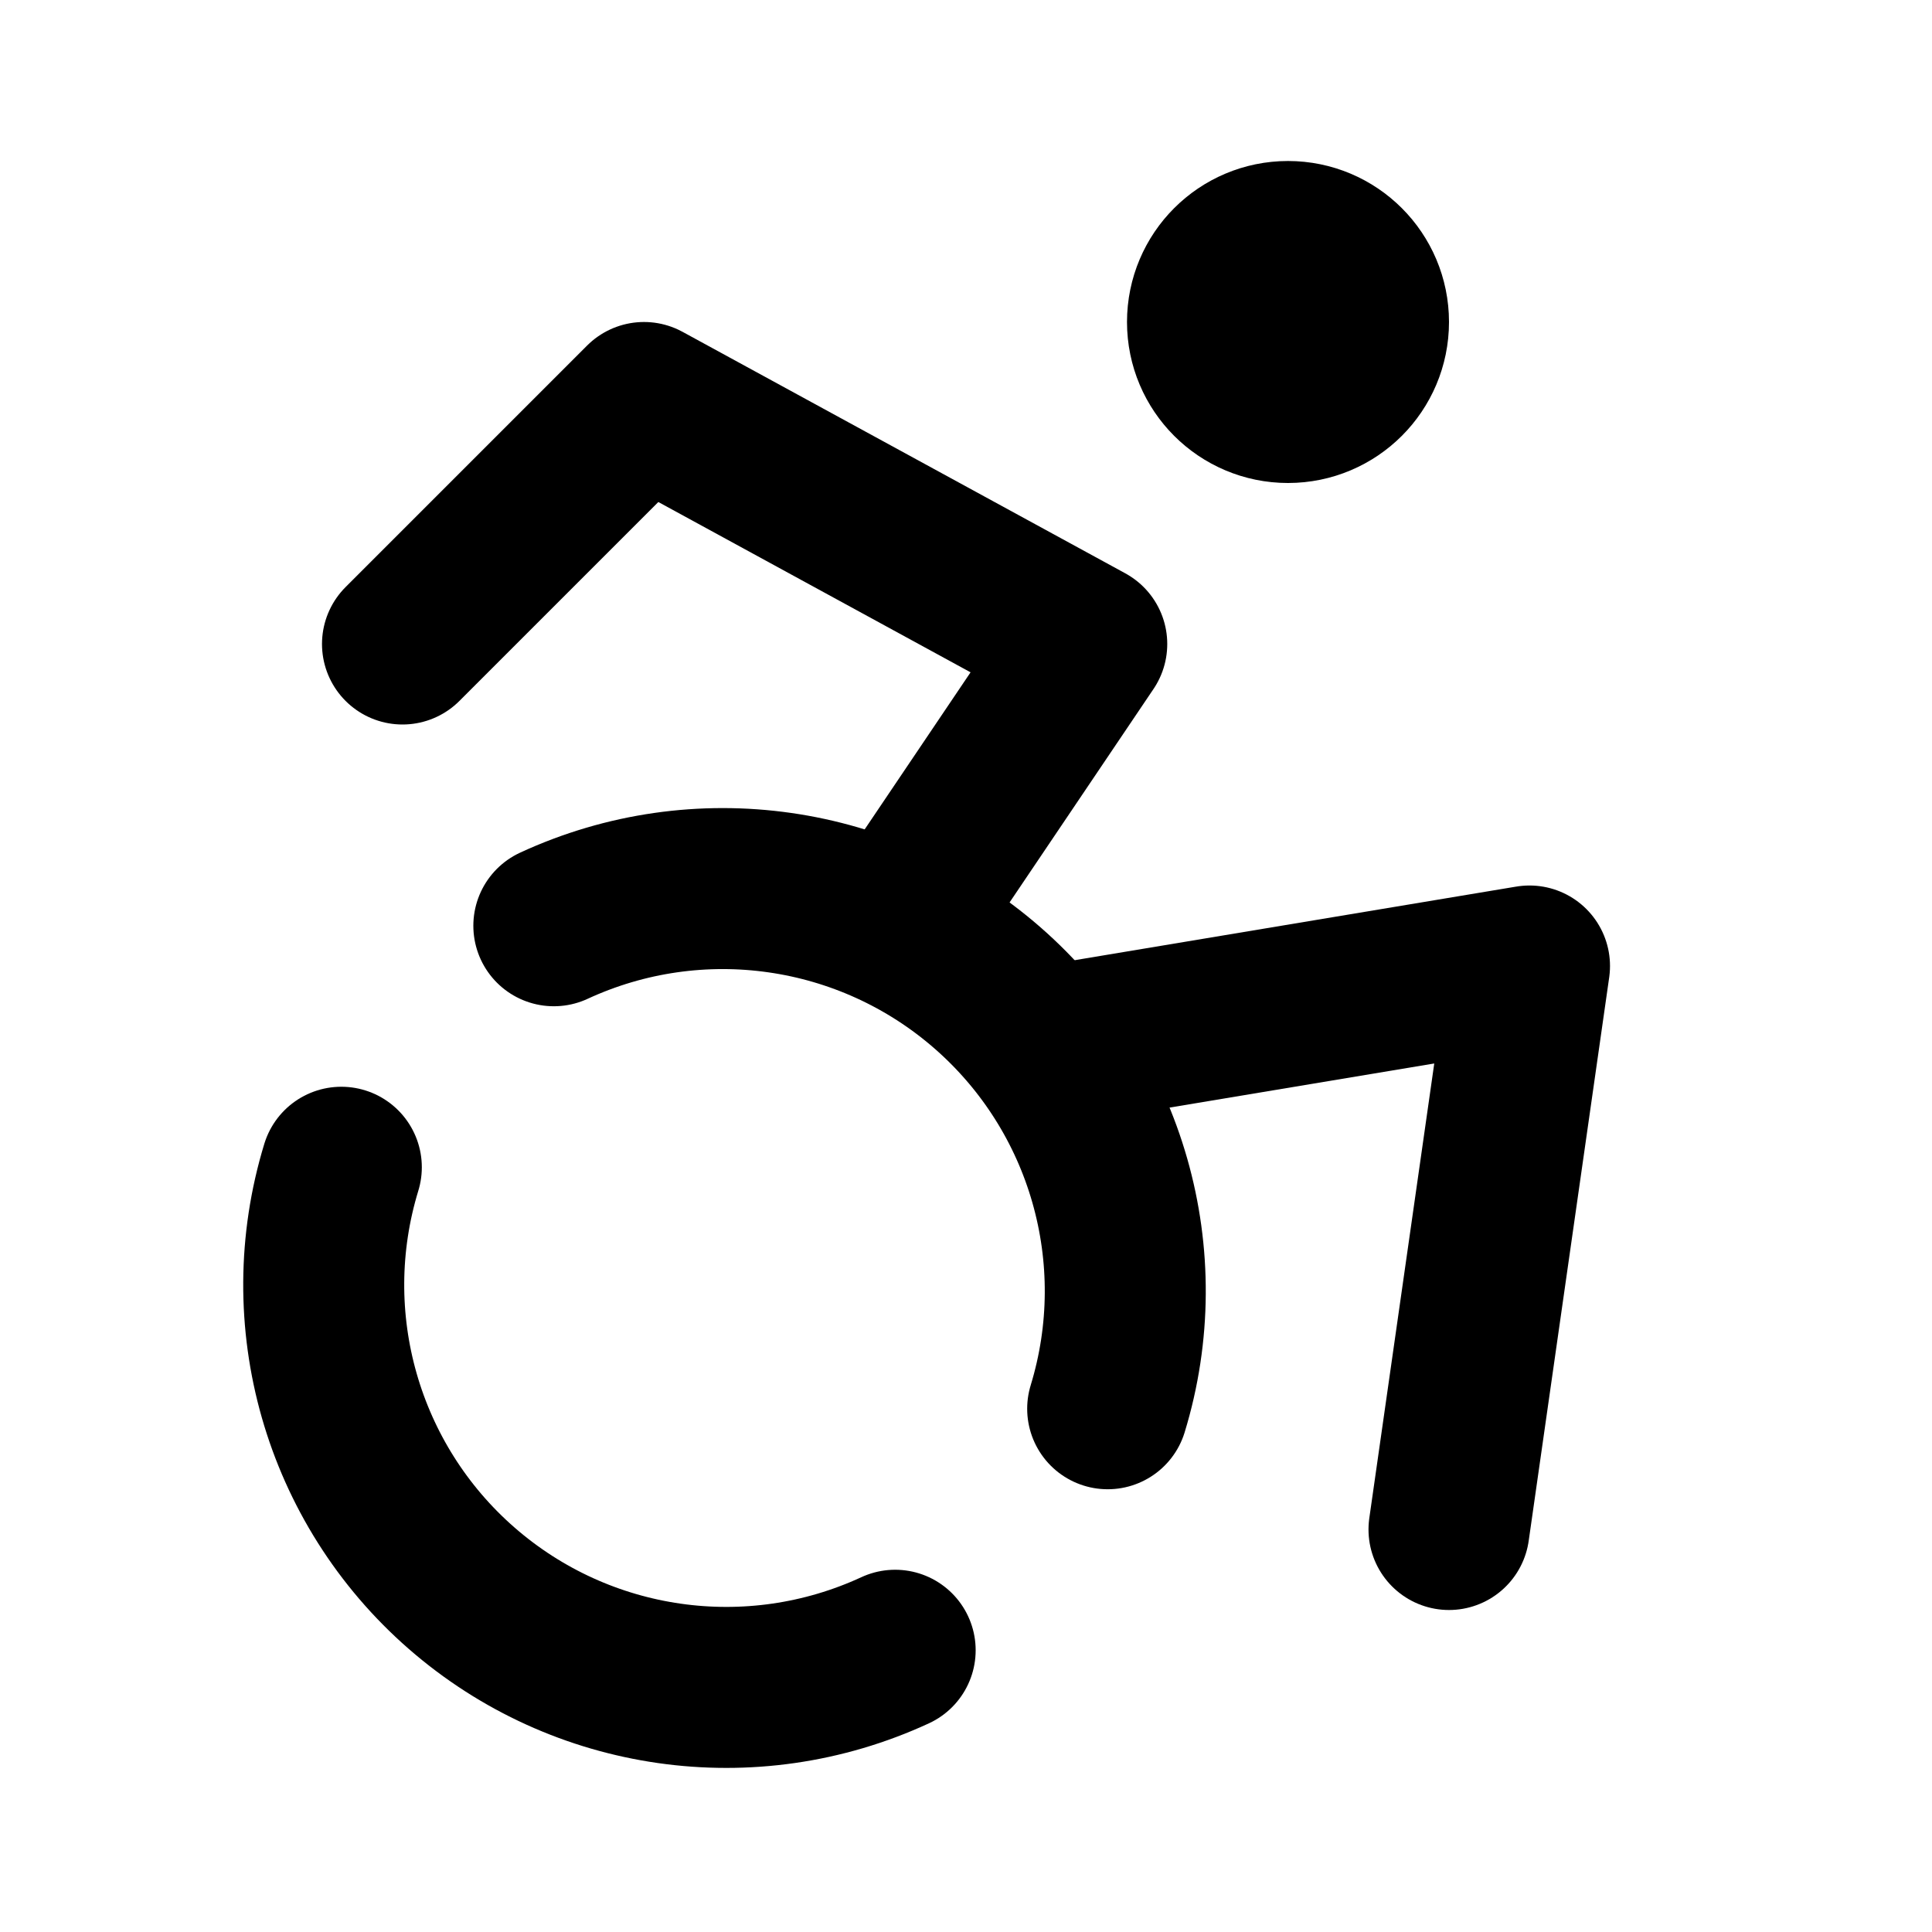
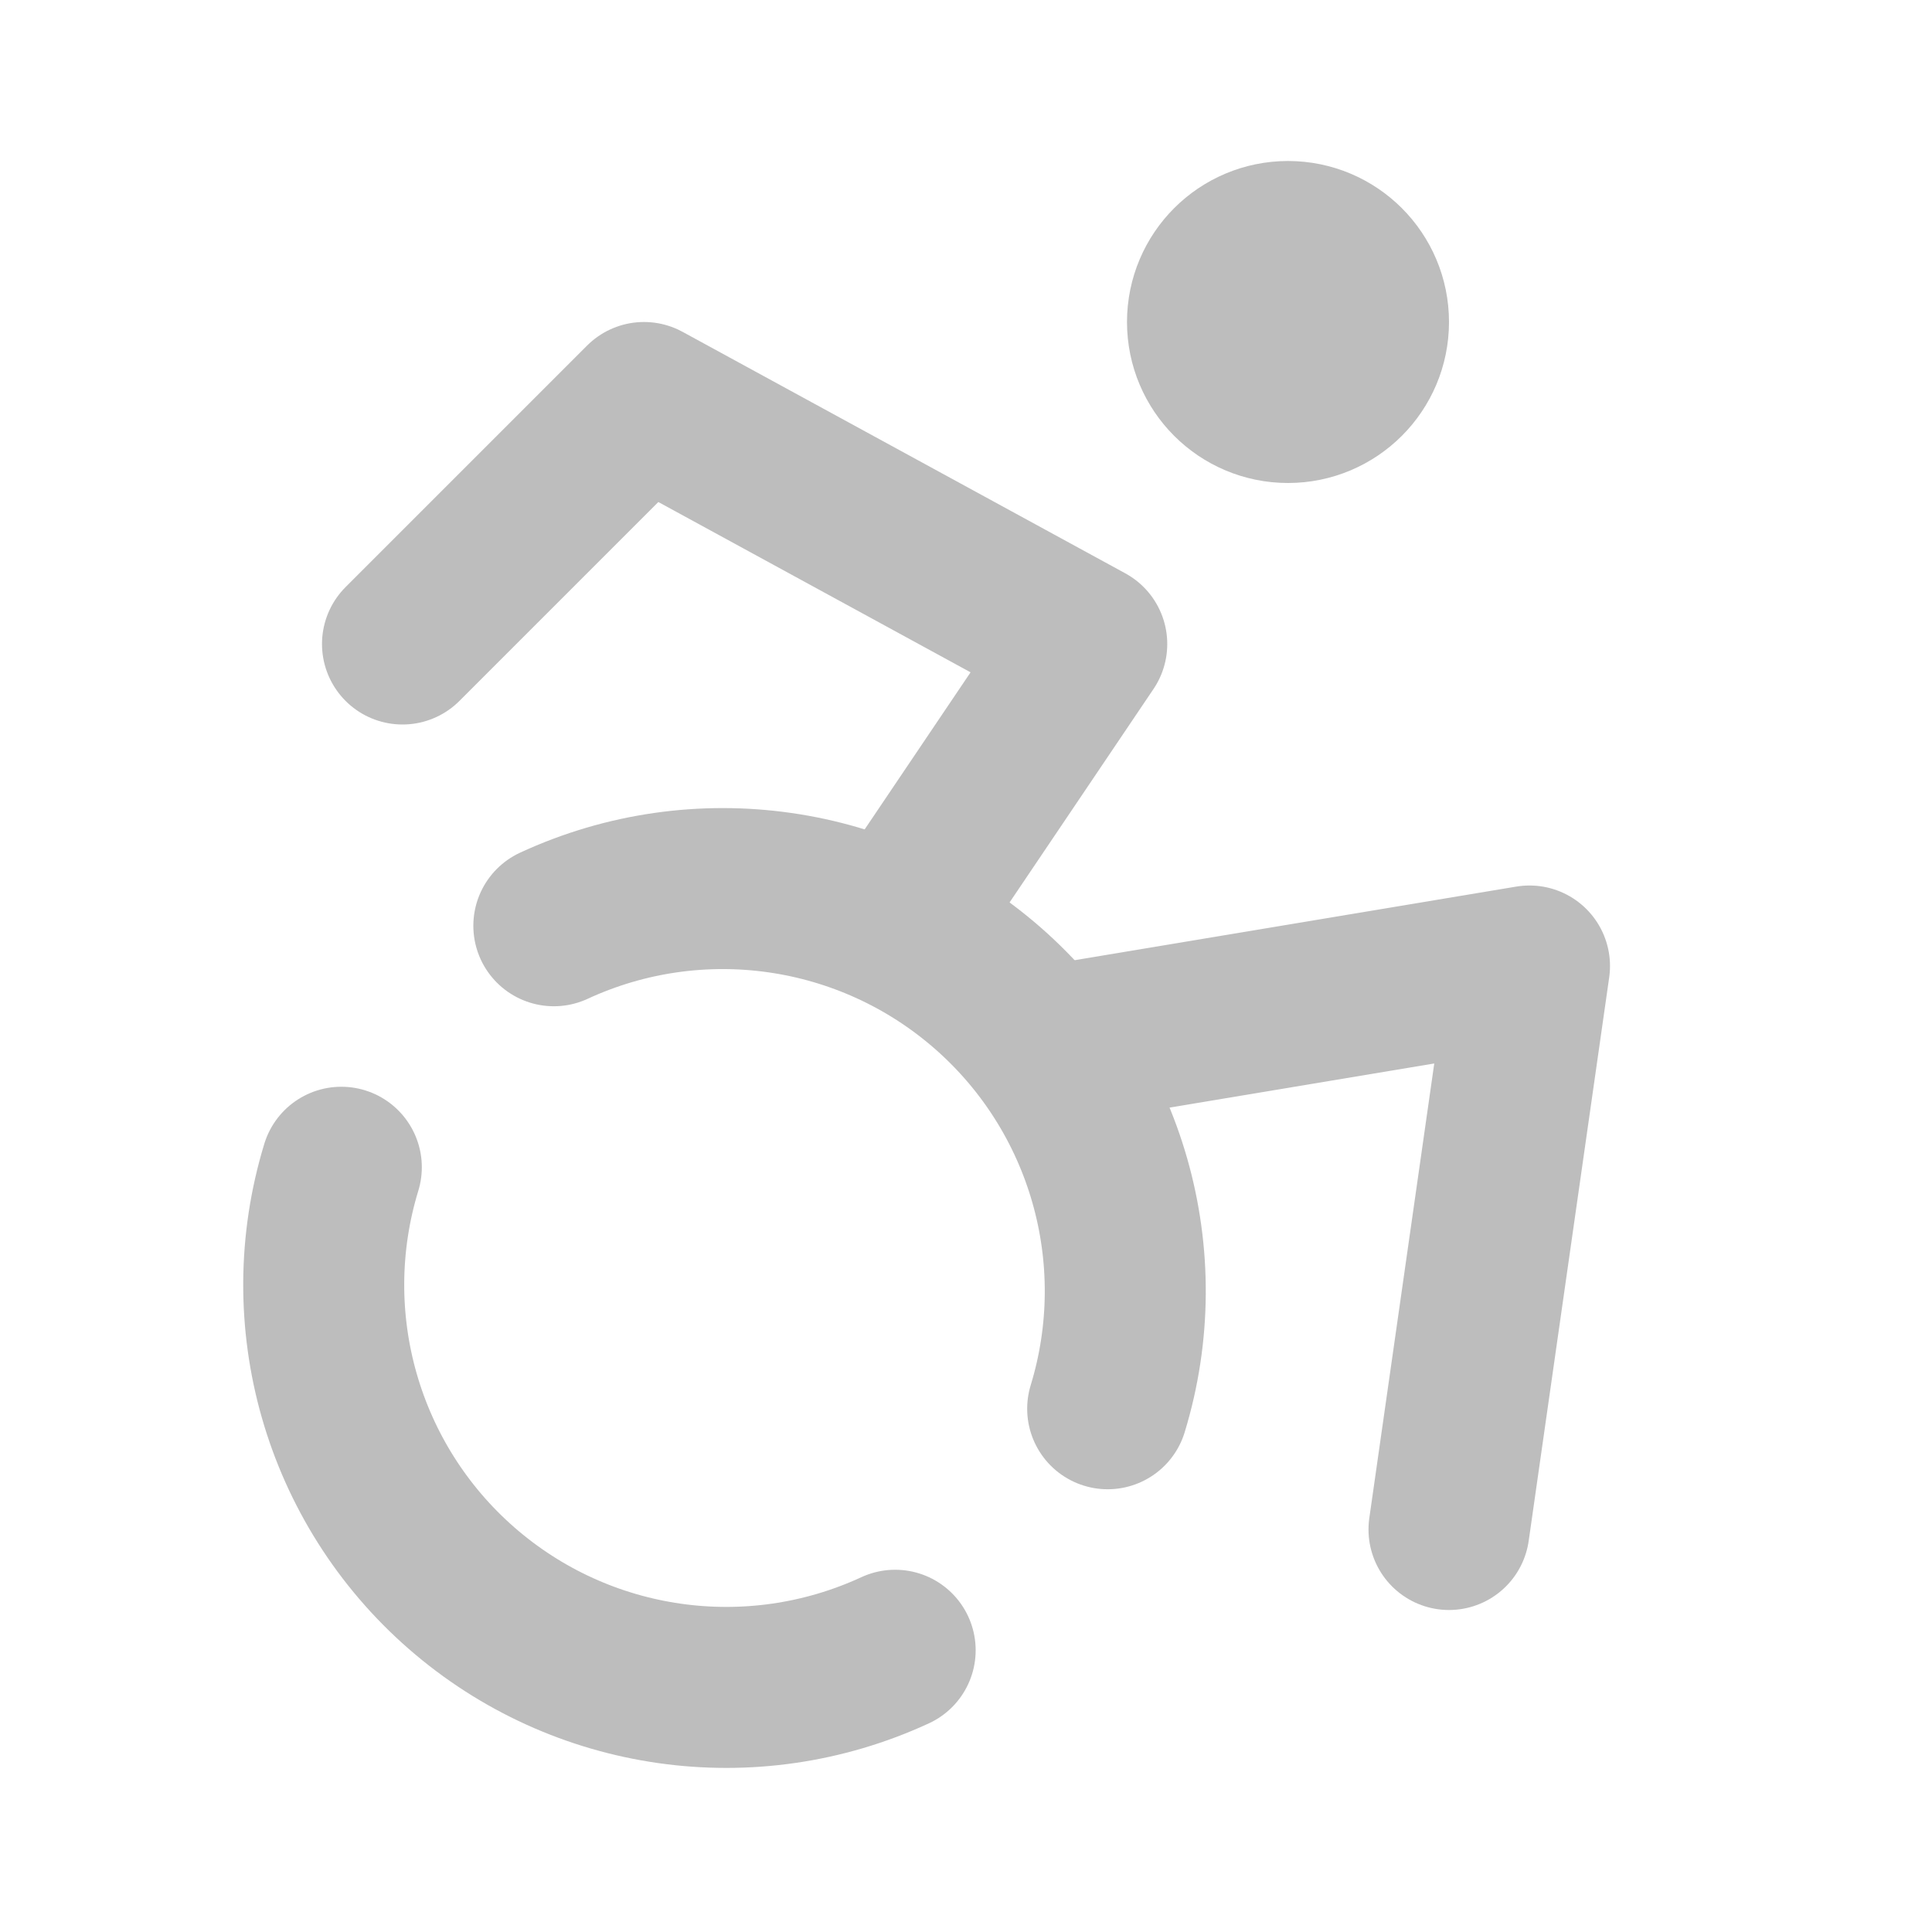
- <svg xmlns="http://www.w3.org/2000/svg" width="24" height="24" viewBox="0 0 24 24" fill="none" stroke="currentColor" stroke-width="2" stroke-linecap="round" stroke-linejoin="round" class="lucide lucide-accessibility-icon lucide-accessibility">
+ <svg xmlns="http://www.w3.org/2000/svg" width="24" height="24" viewBox="0 0 24 24" fill="none" stroke="#BDBDBD" stroke-width="2" stroke-linecap="round" stroke-linejoin="round" class="lucide lucide-accessibility-icon lucide-accessibility">
  <circle cx="16" cy="4" r="1" />
  <path d="m18 19 1-7-6 1" />
  <path d="m5 8 3-3 5.5 3-2.36 3.5" />
  <path d="M4.24 14.5a5 5 0 0 0 6.88 6" />
  <path d="M13.76 17.5a5 5 0 0 0-6.88-6" />
</svg>
